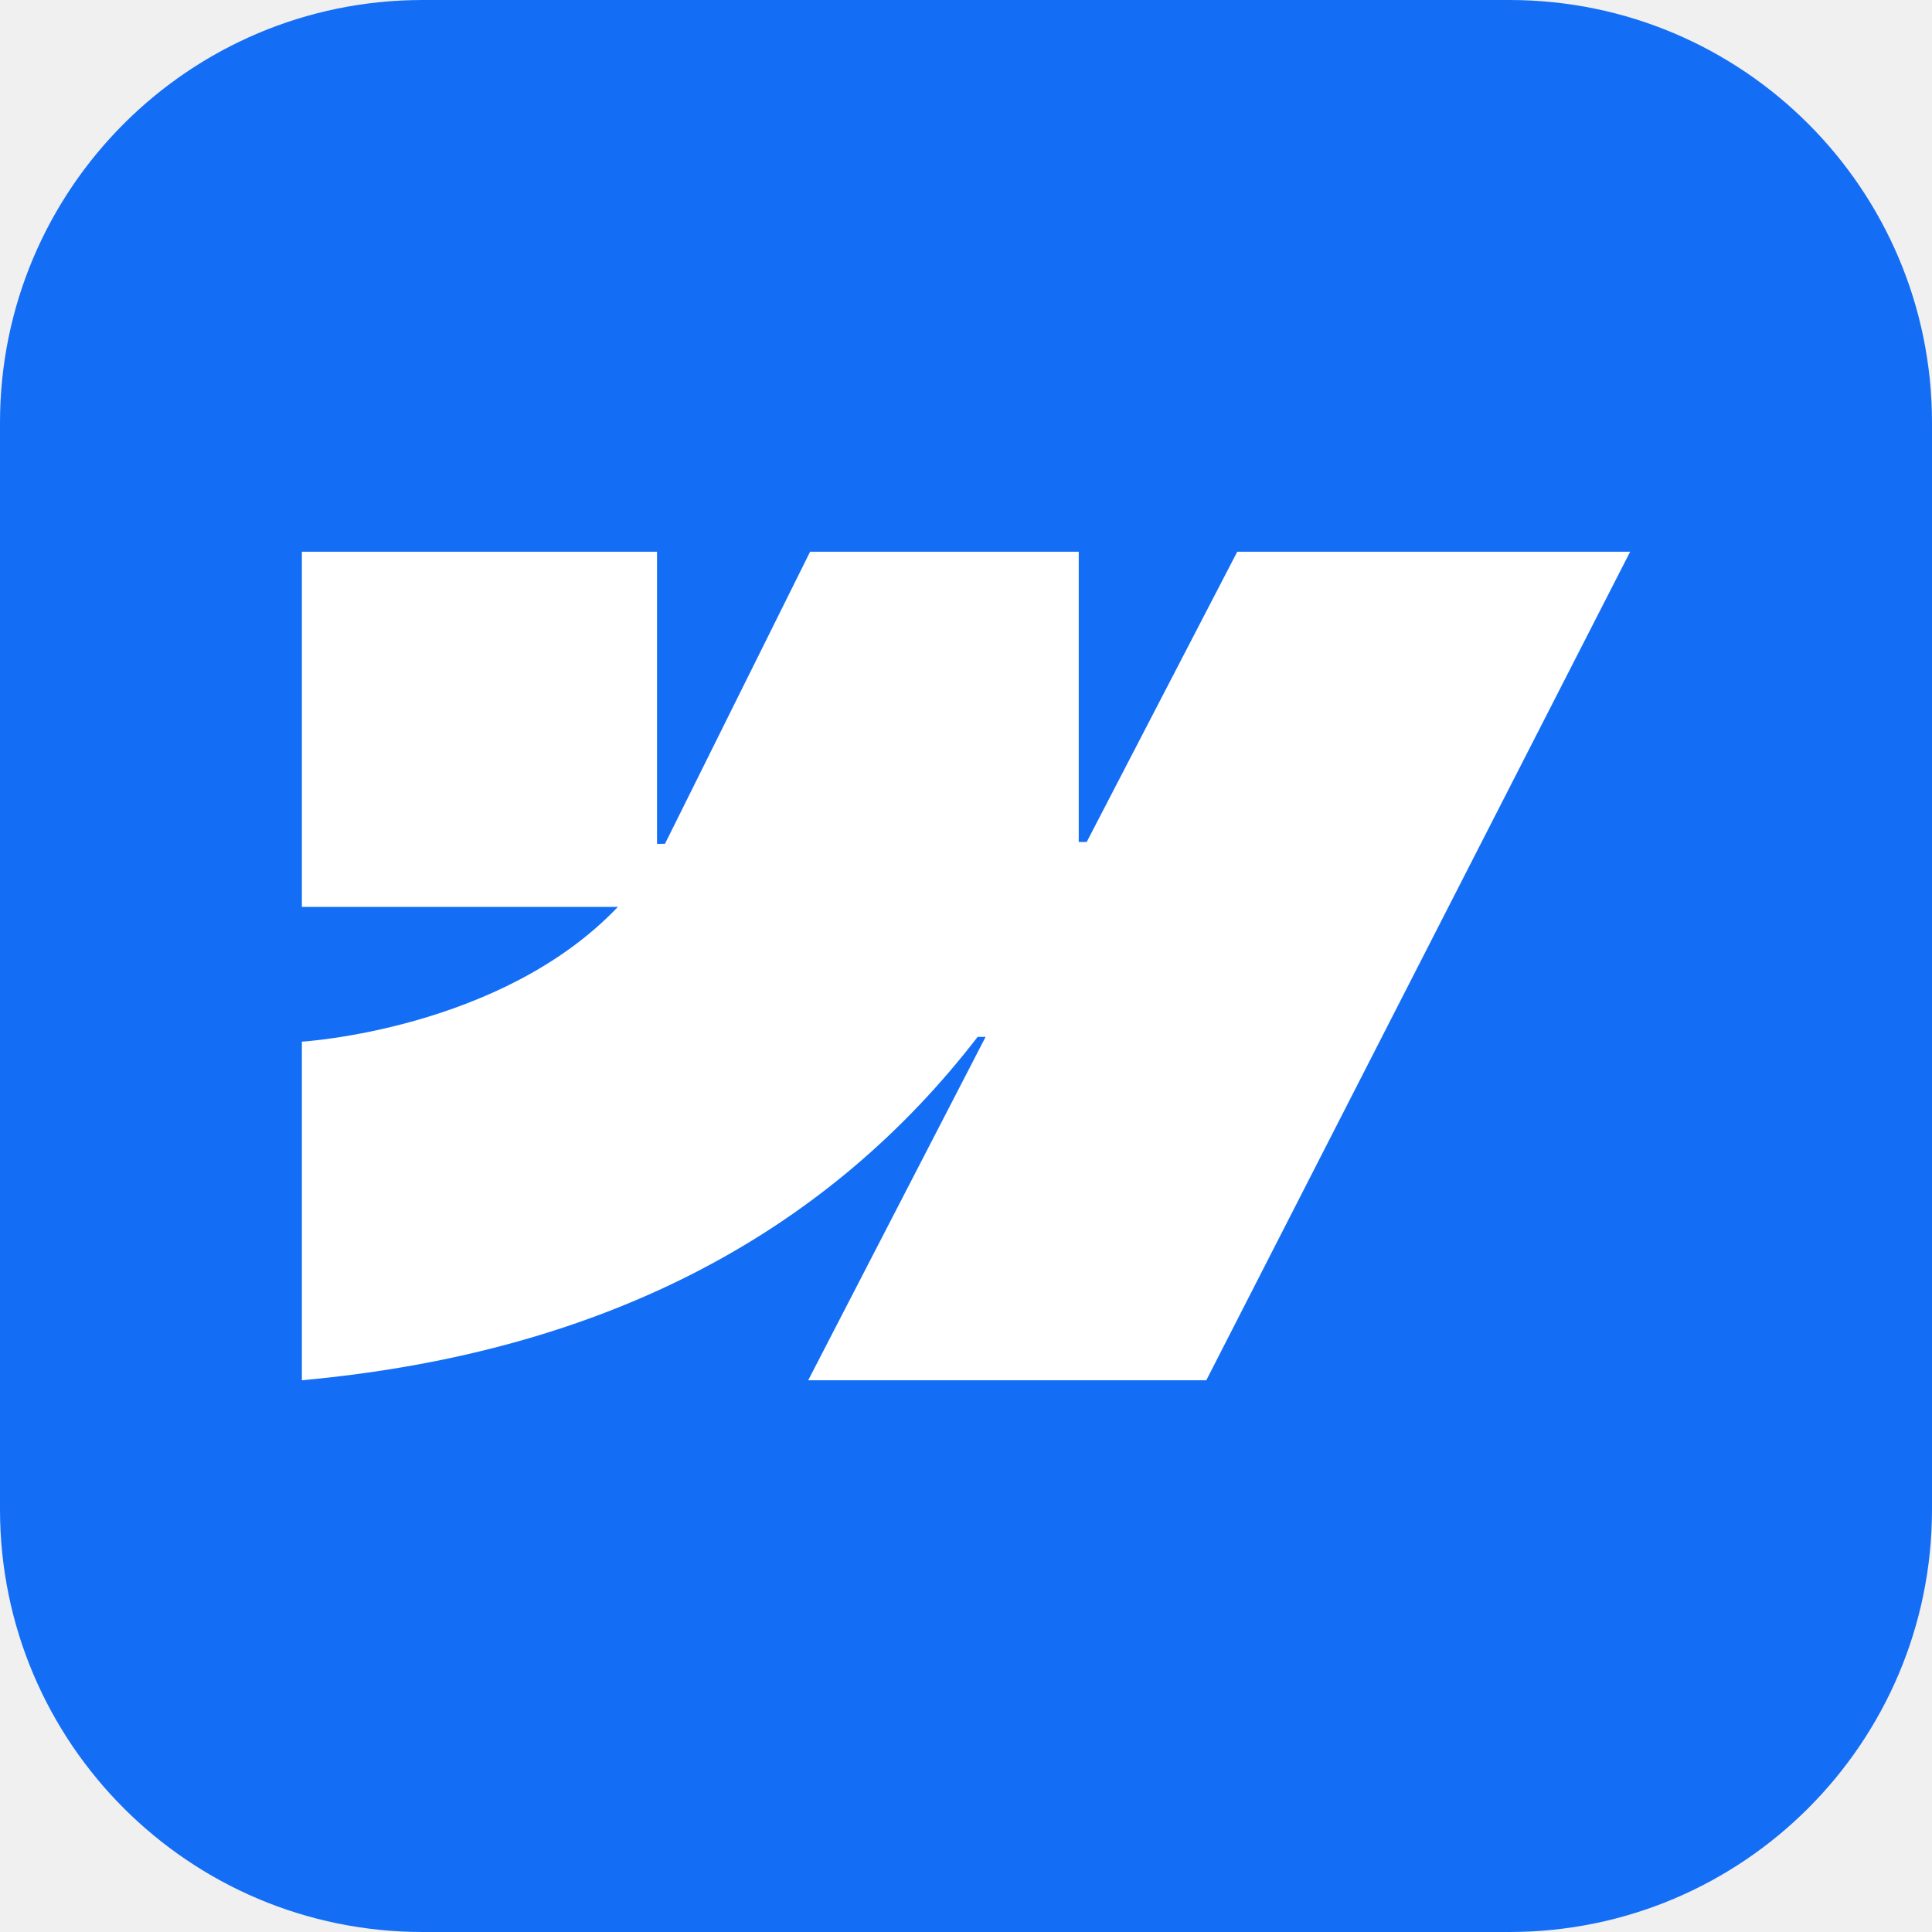
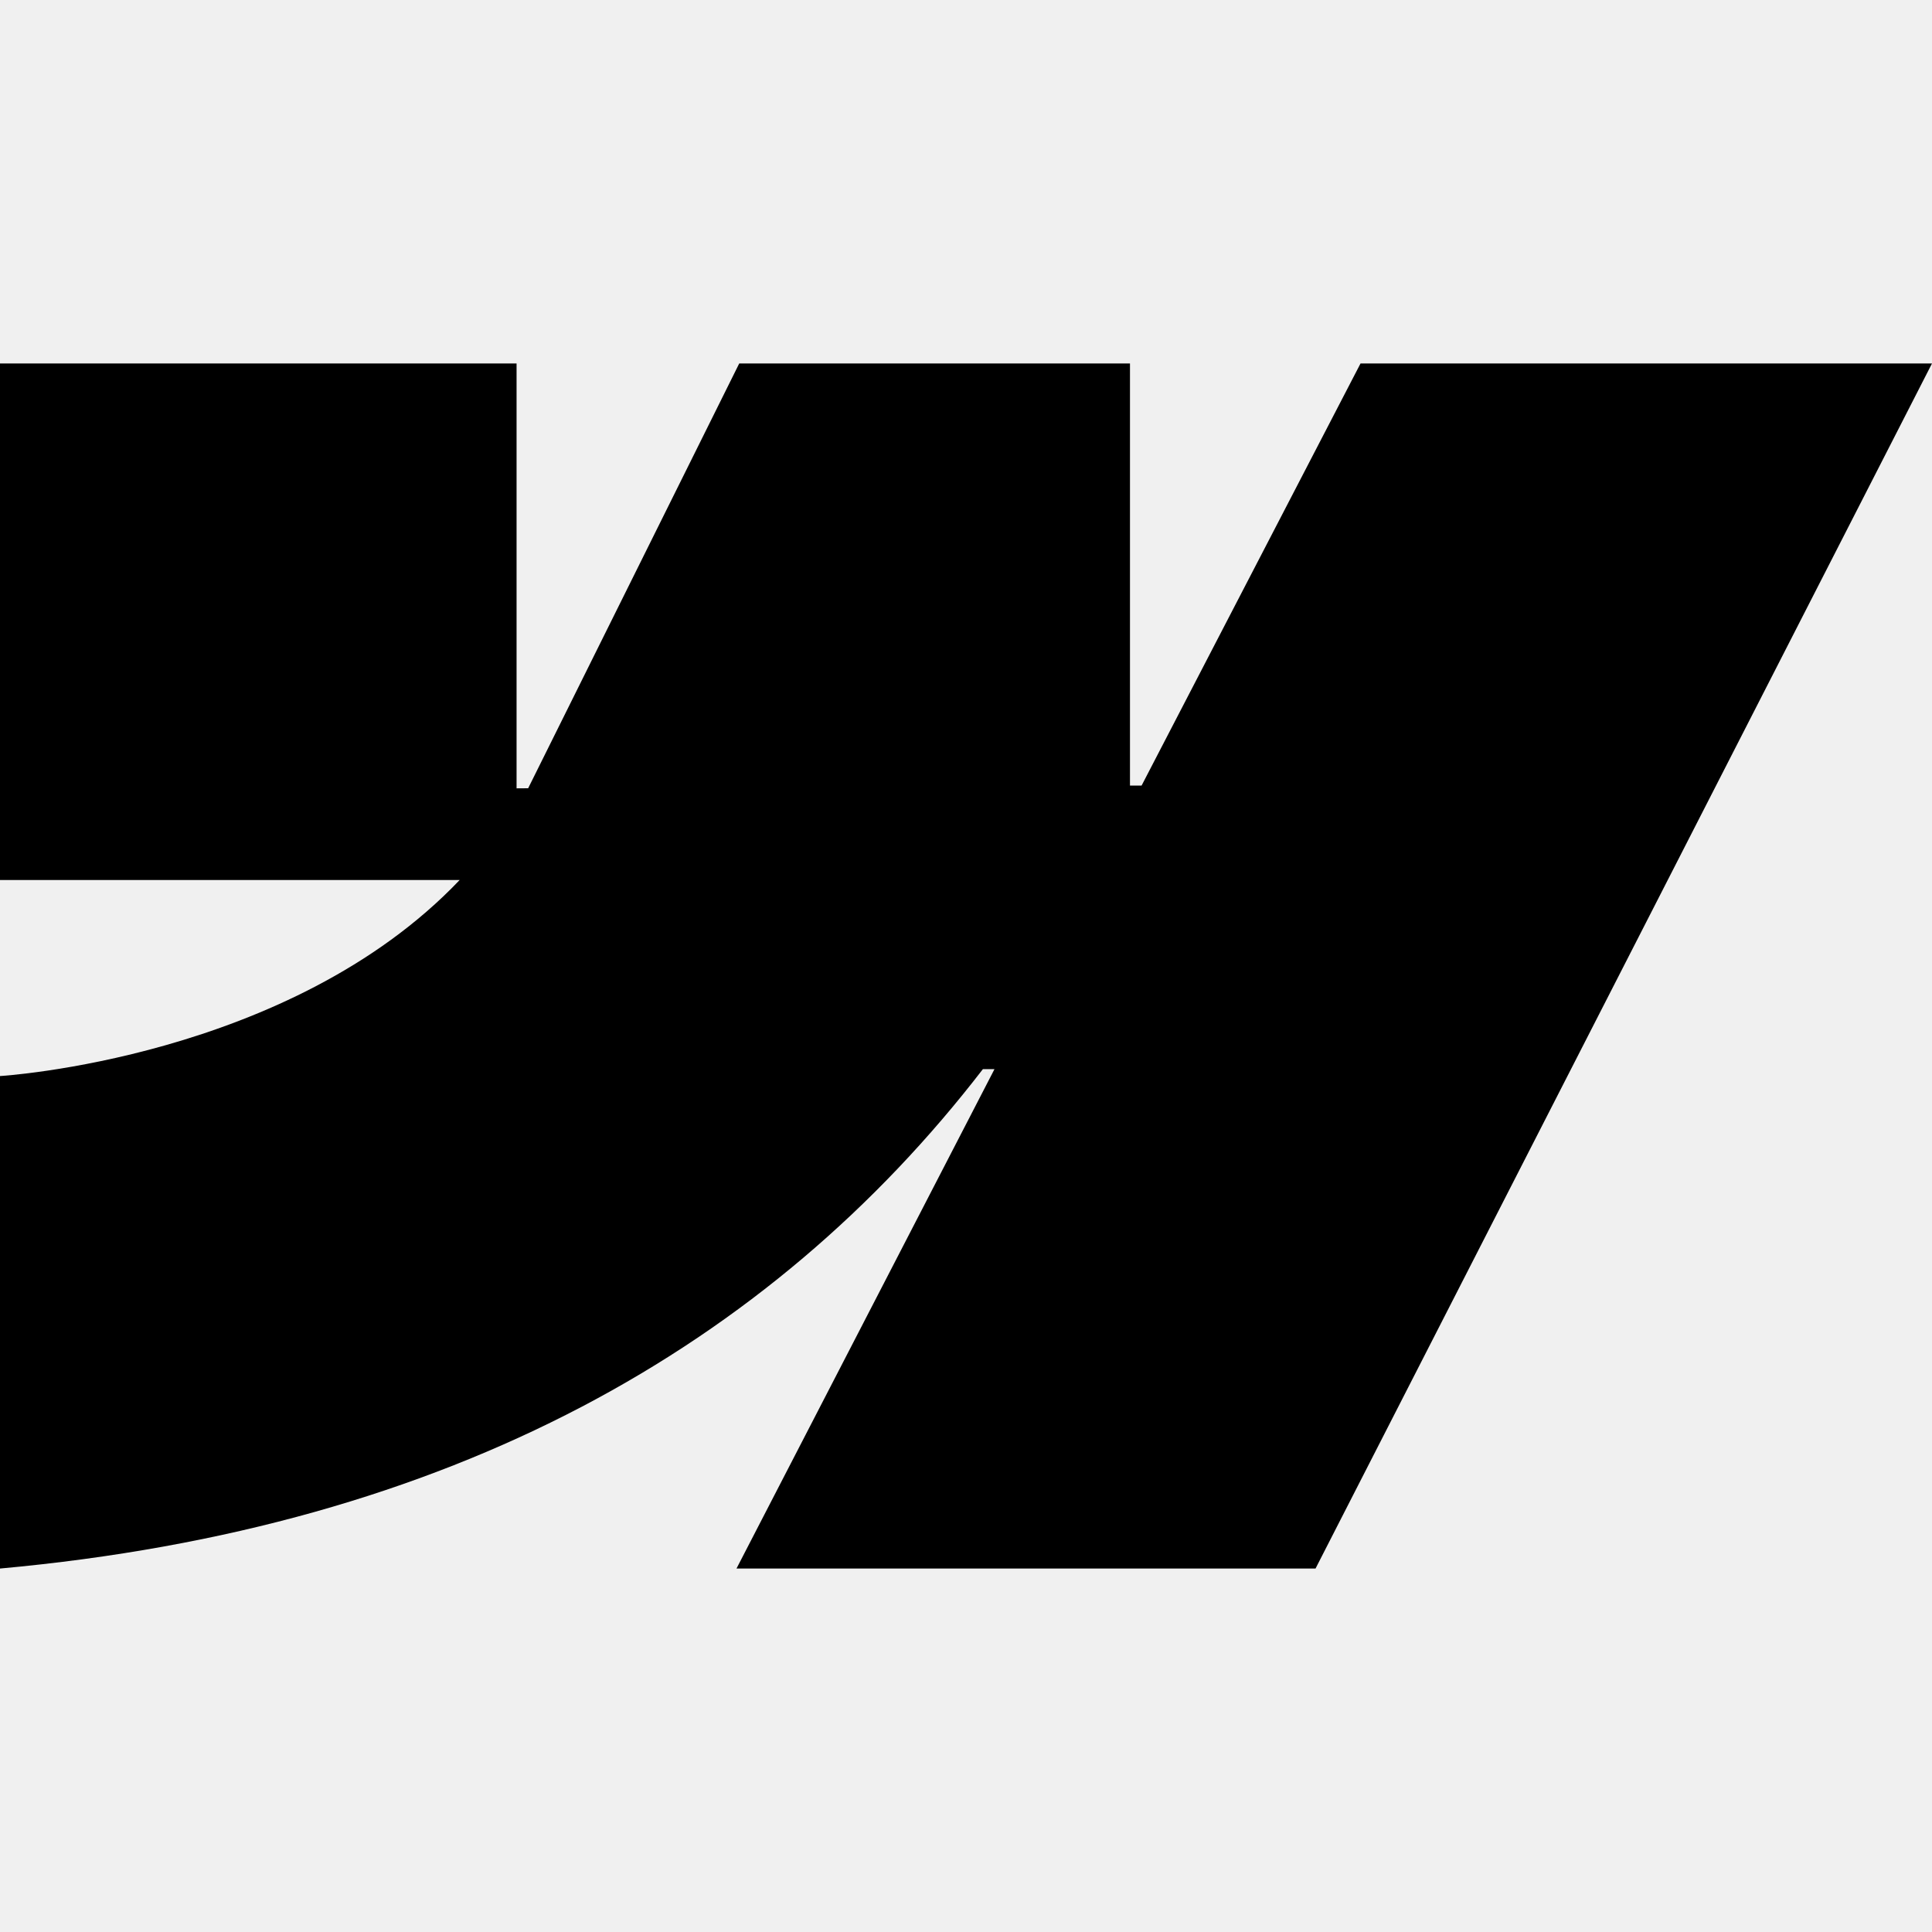
- <svg xmlns="http://www.w3.org/2000/svg" viewBox="0 0 64 64" width="64" height="64">
-   <rect width="64" height="64" rx="14" fill="#146EF5" />
-   <g transform="translate(10, 10) scale(1.833333)">
-     <path fill="#FFFFFF" d="m24 4.515-7.658 14.97H9.149l3.205-6.204h-.144C9.566 16.713 5.621 18.973 0 19.485v-6.118s3.596-.213 5.71-2.435H0V4.515h6.417v5.278l.144-.001 2.622-5.277h4.854v5.244h.144l2.72-5.244H24Z" />
-   </g>
+ <svg xmlns="http://www.w3.org/2000/svg" role="img" viewBox="0 0 24 24">
+   <path d="m24 4.515-7.658 14.97H9.149l3.205-6.204h-.144C9.566 16.713 5.621 18.973 0 19.485v-6.118s3.596-.213 5.71-2.435H0V4.515h6.417v5.278l.144-.001 2.622-5.277h4.854v5.244h.144l2.72-5.244H24Z" />
</svg>
